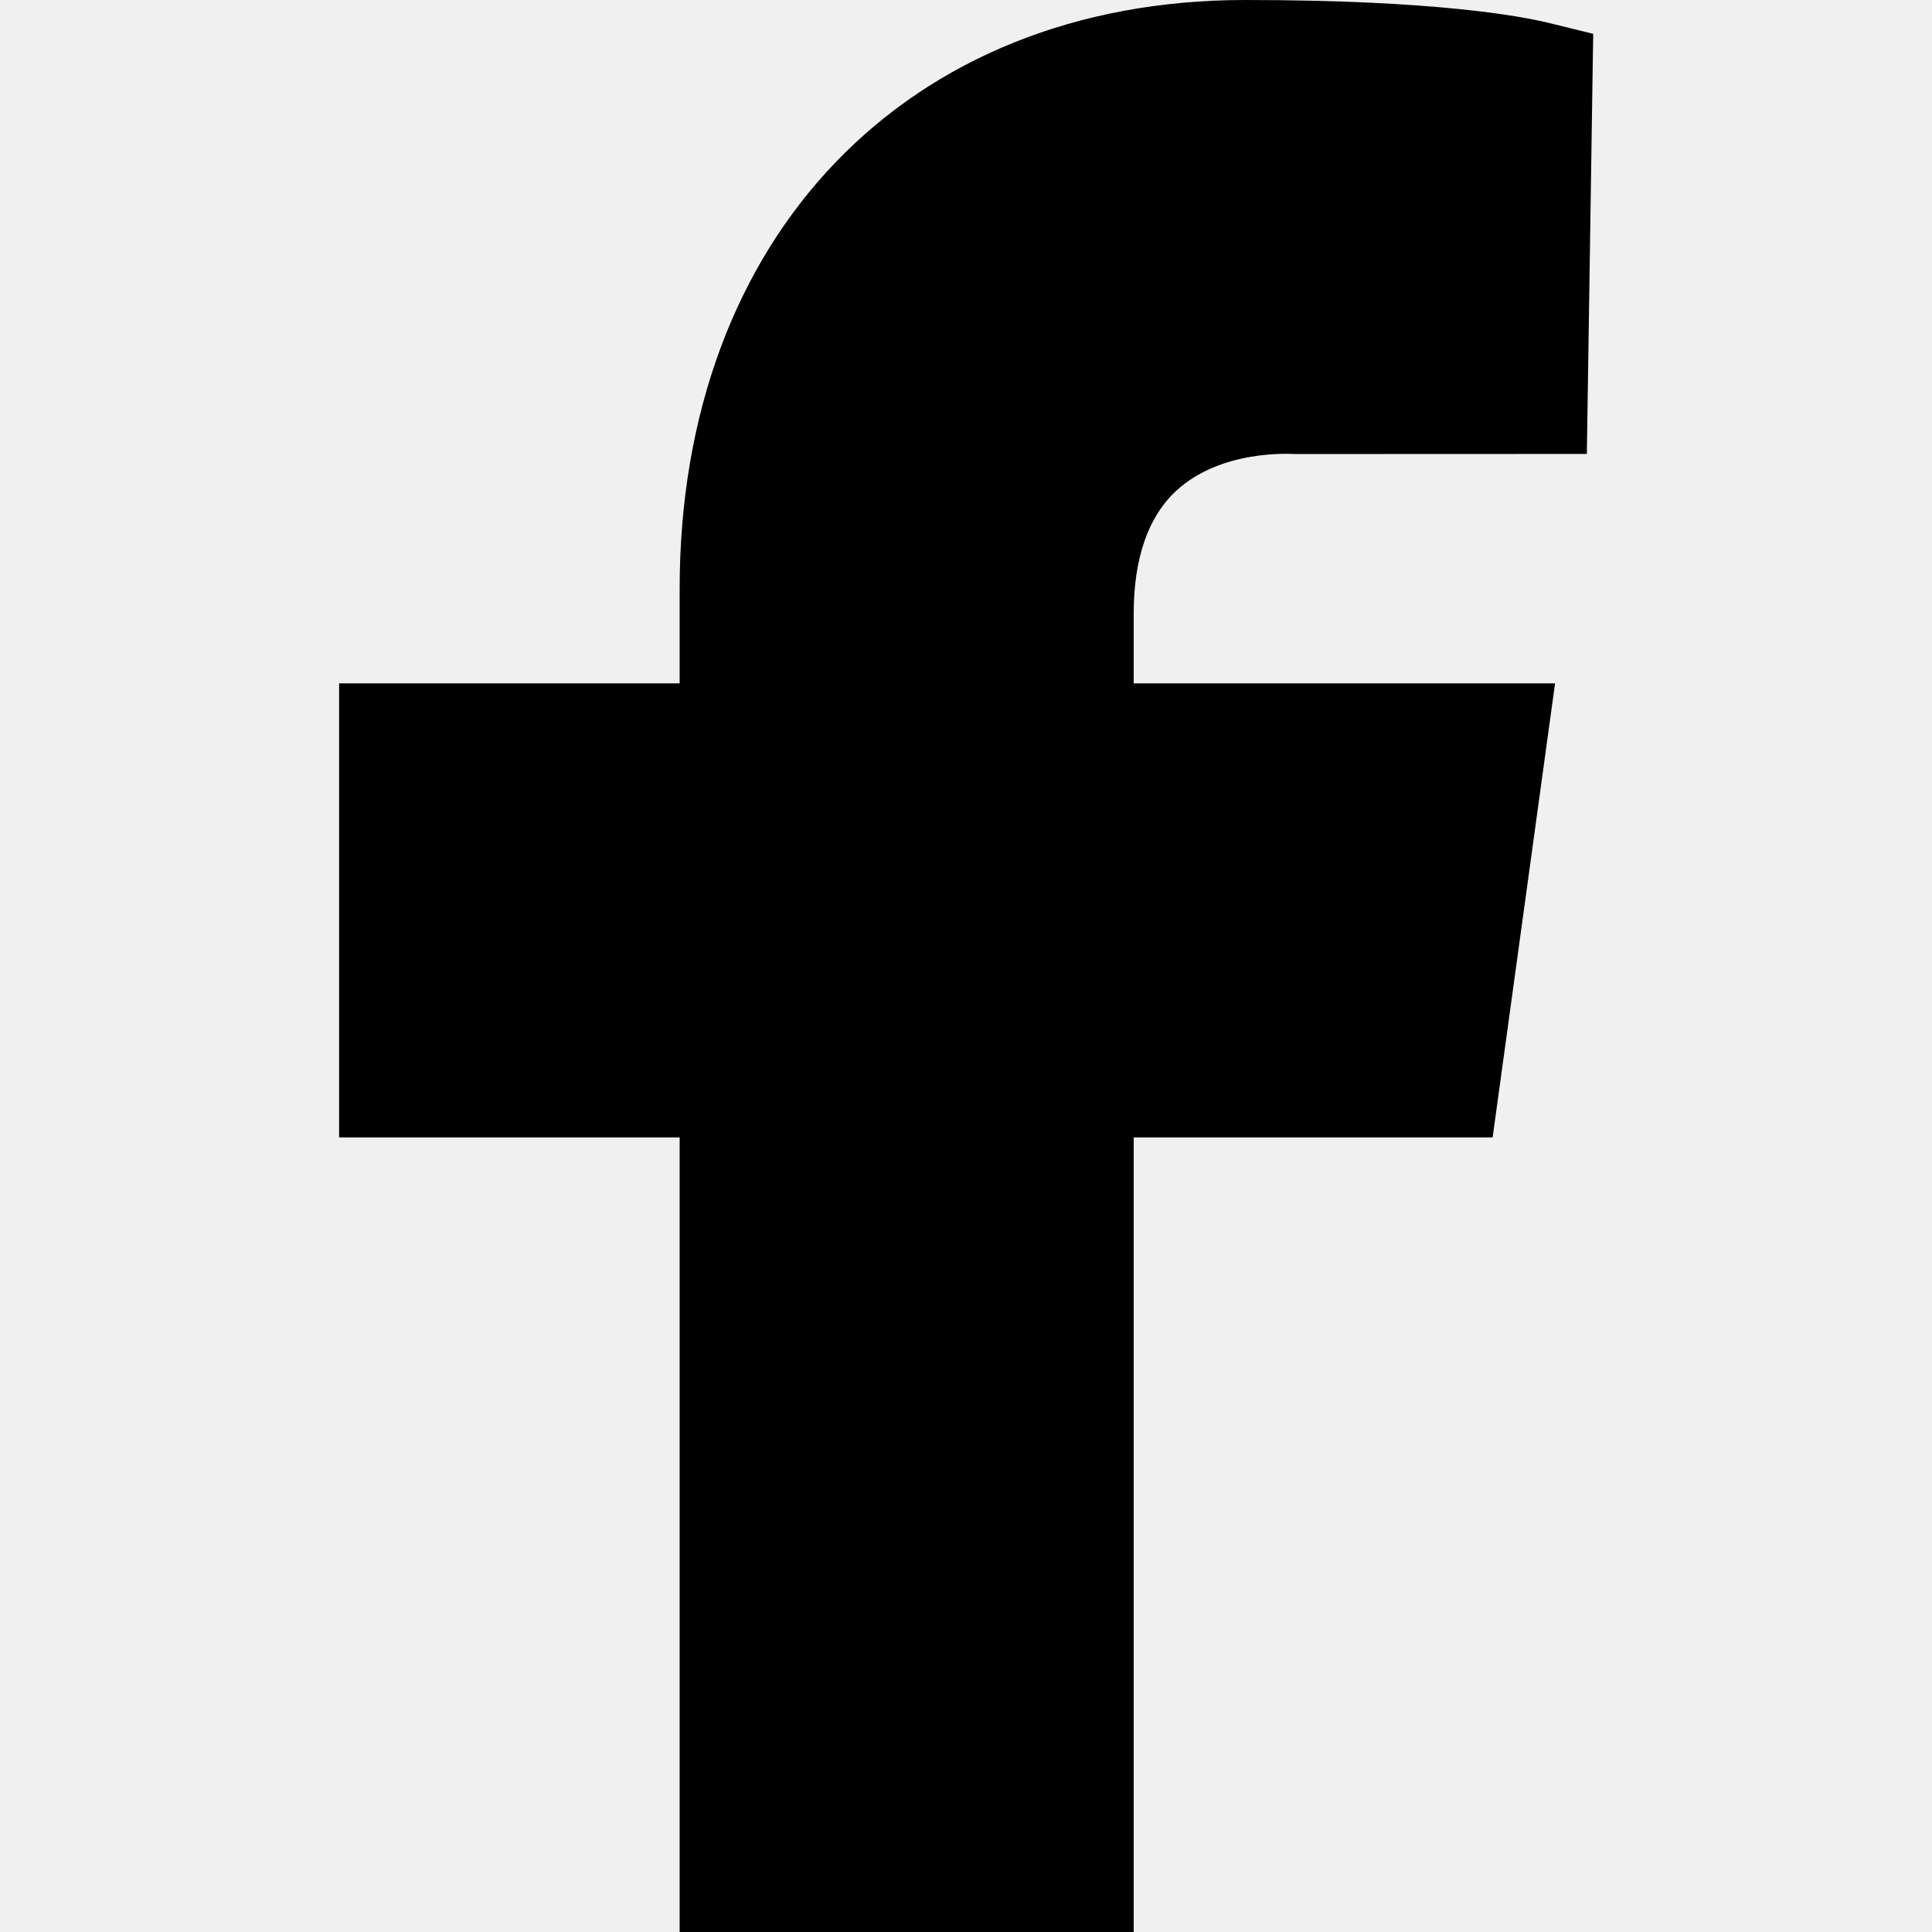
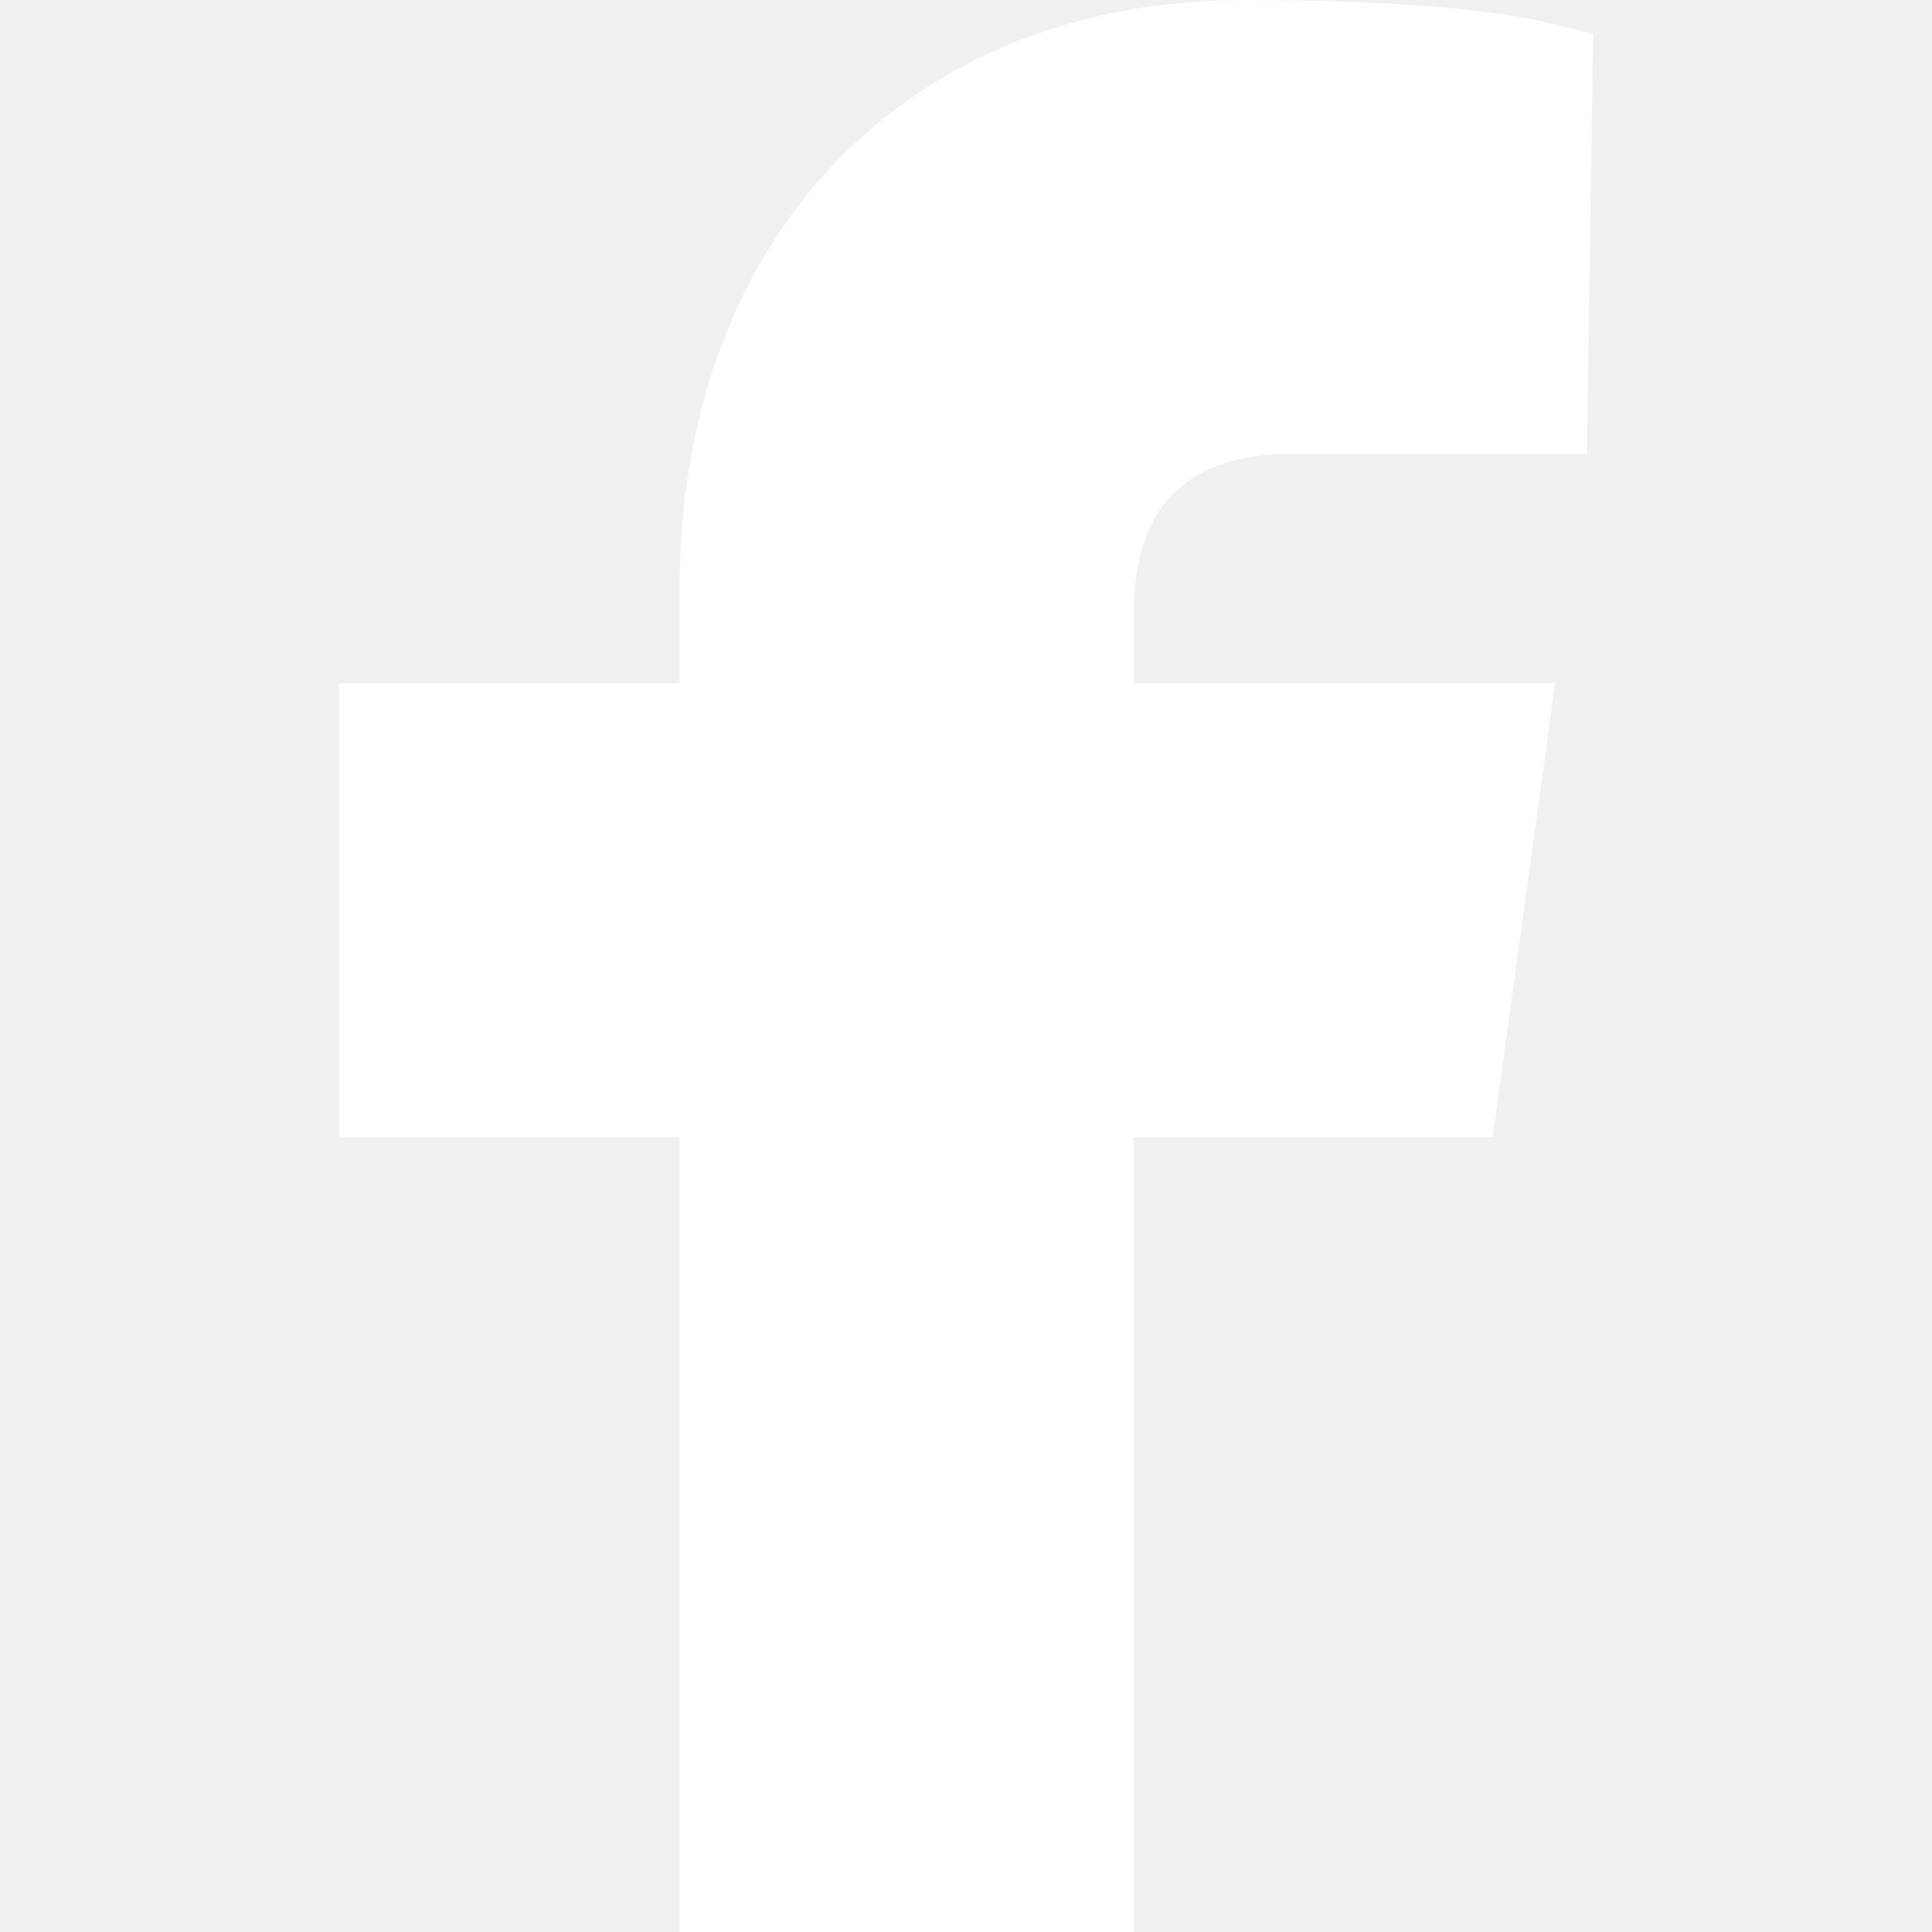
- <svg xmlns="http://www.w3.org/2000/svg" fill="#000000" width="800px" height="800px" viewBox="0 0 1920 1920">
+ <svg xmlns="http://www.w3.org/2000/svg" fill="#fff" width="800px" height="800px" viewBox="0 0 1920 1920">
  <path d="M1168.737 487.897c44.672-41.401 113.824-36.889 118.9-36.663l289.354-.113 6.317-417.504L1539.65 22.9C1511.675 16.02 1426.053 0 1237.324 0 901.268 0 675.425 235.206 675.425 585.137v93.97H337v451.234h338.425V1920h451.234v-789.66h356.7l62.045-451.233H1126.66v-69.152c0-54.937 14.214-96.112 42.078-122.058" fill-rule="evenodd" />
</svg>
